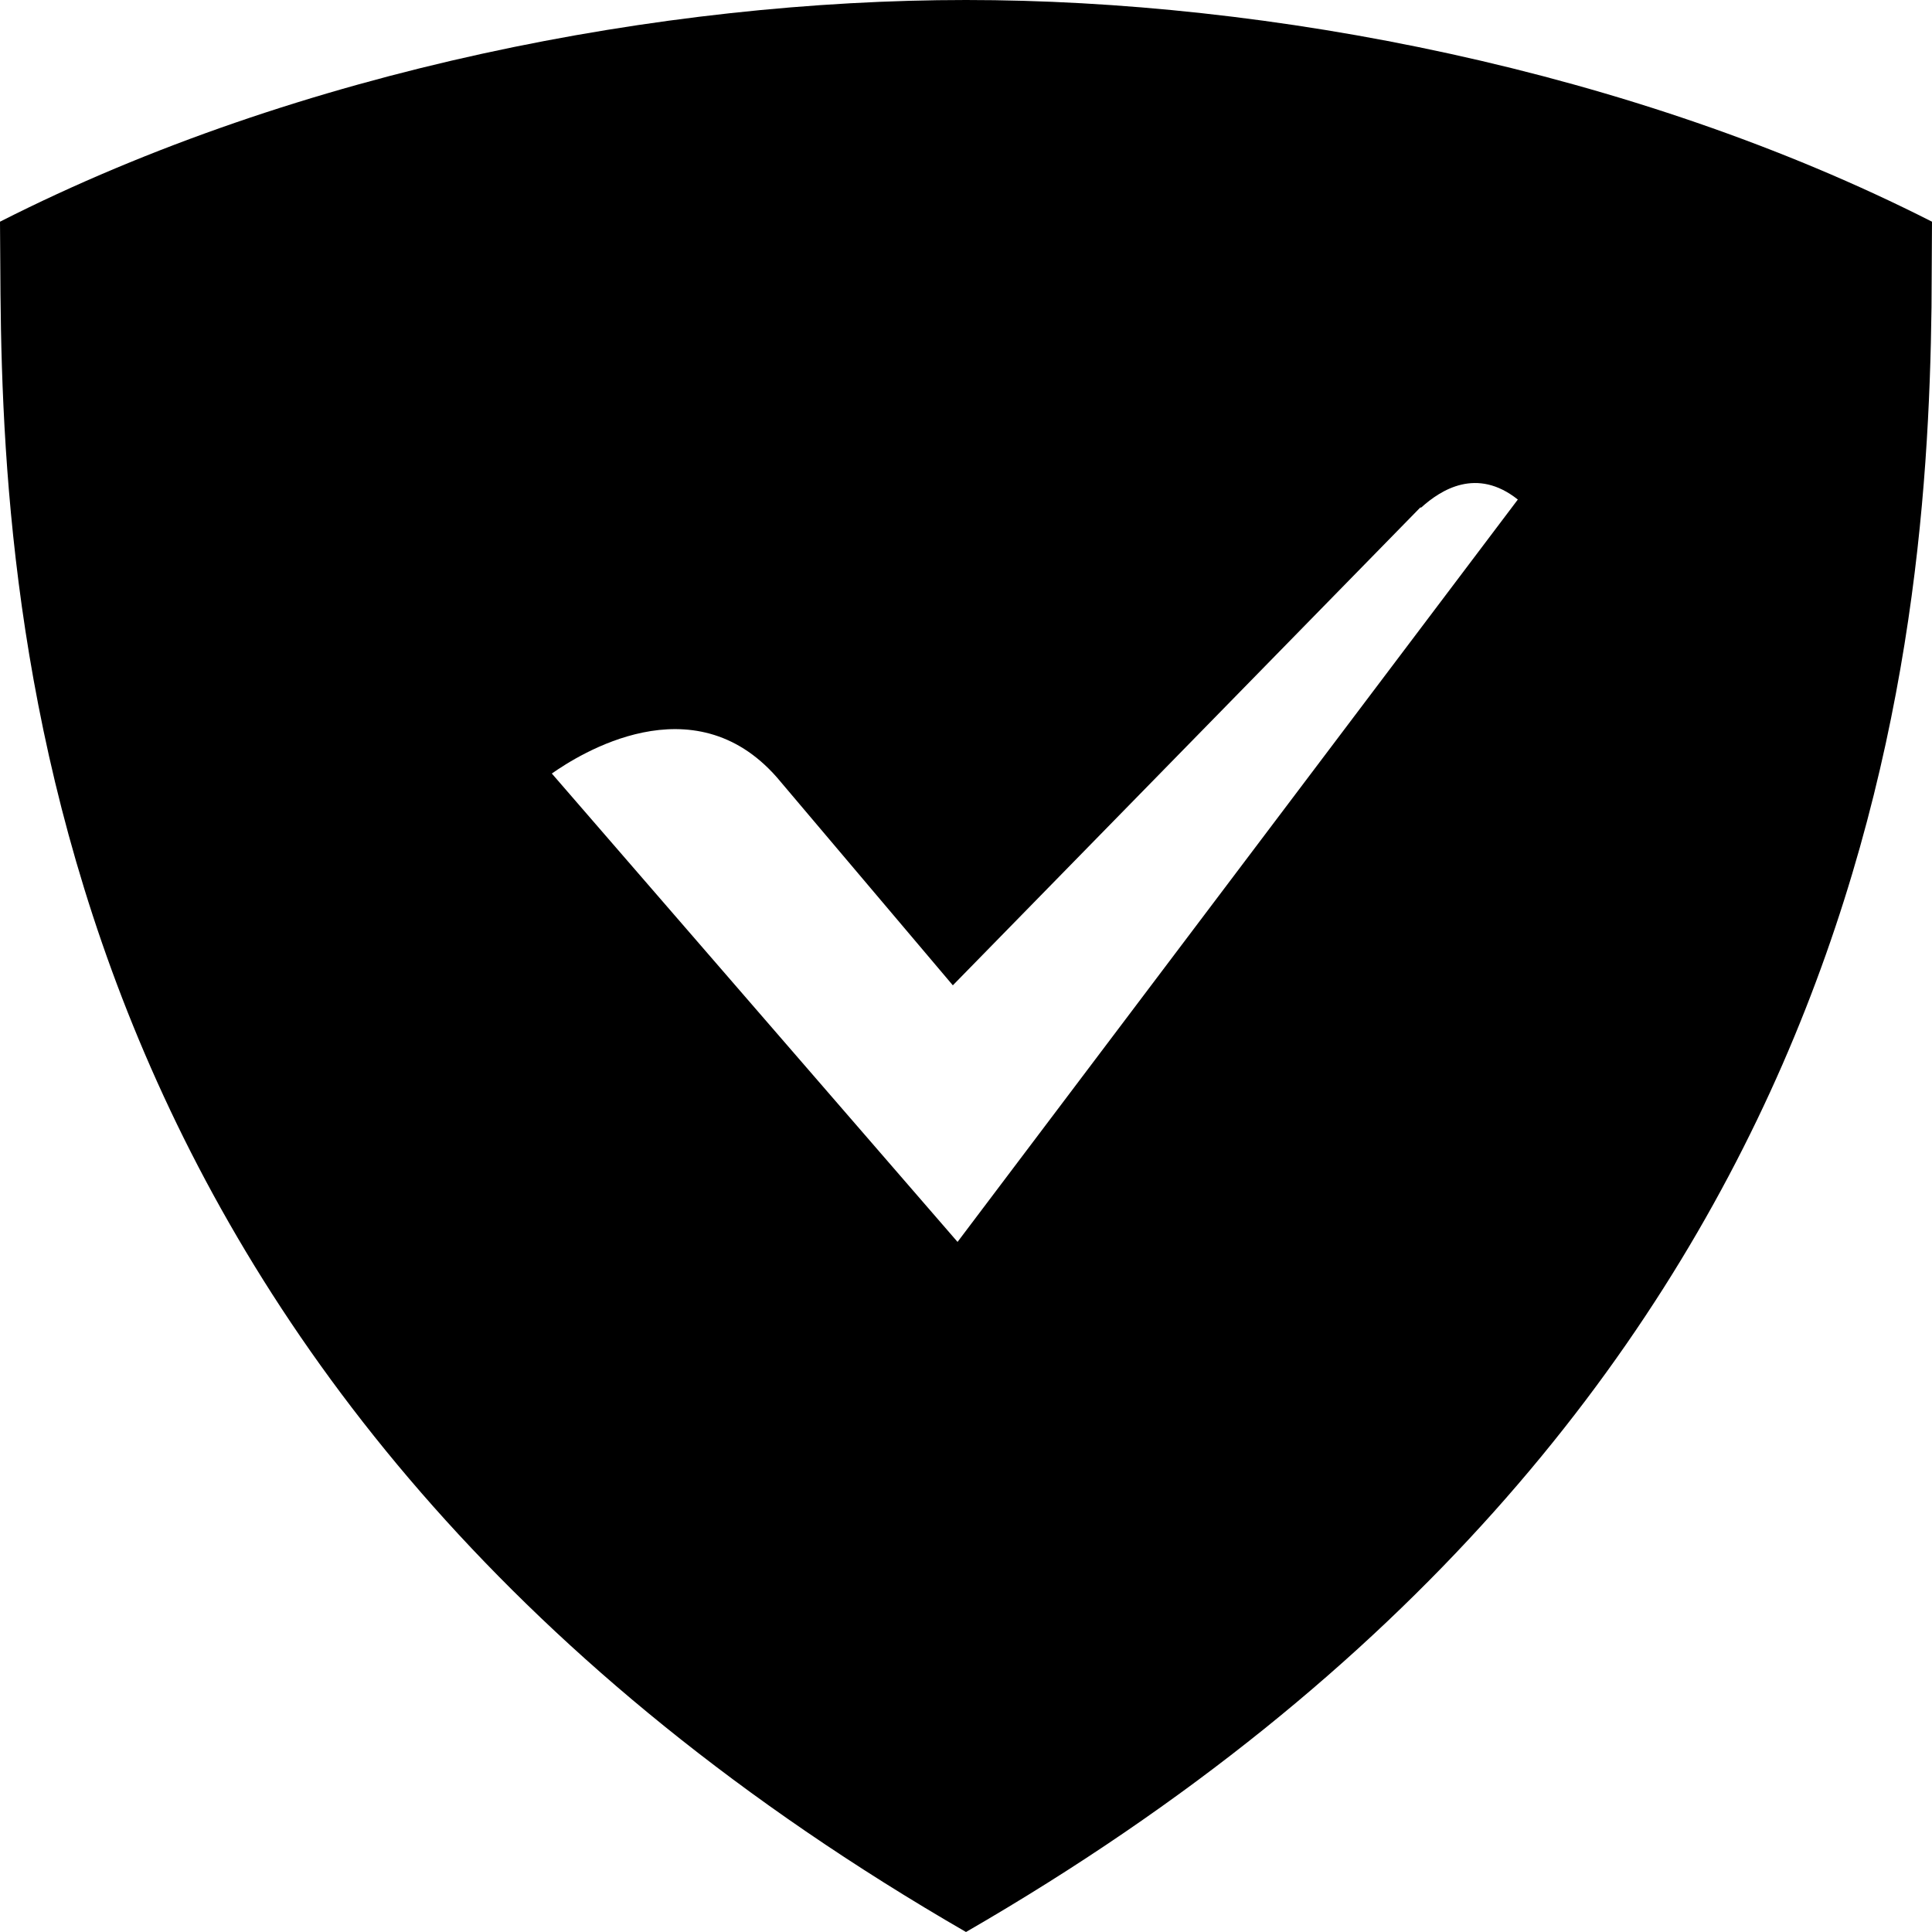
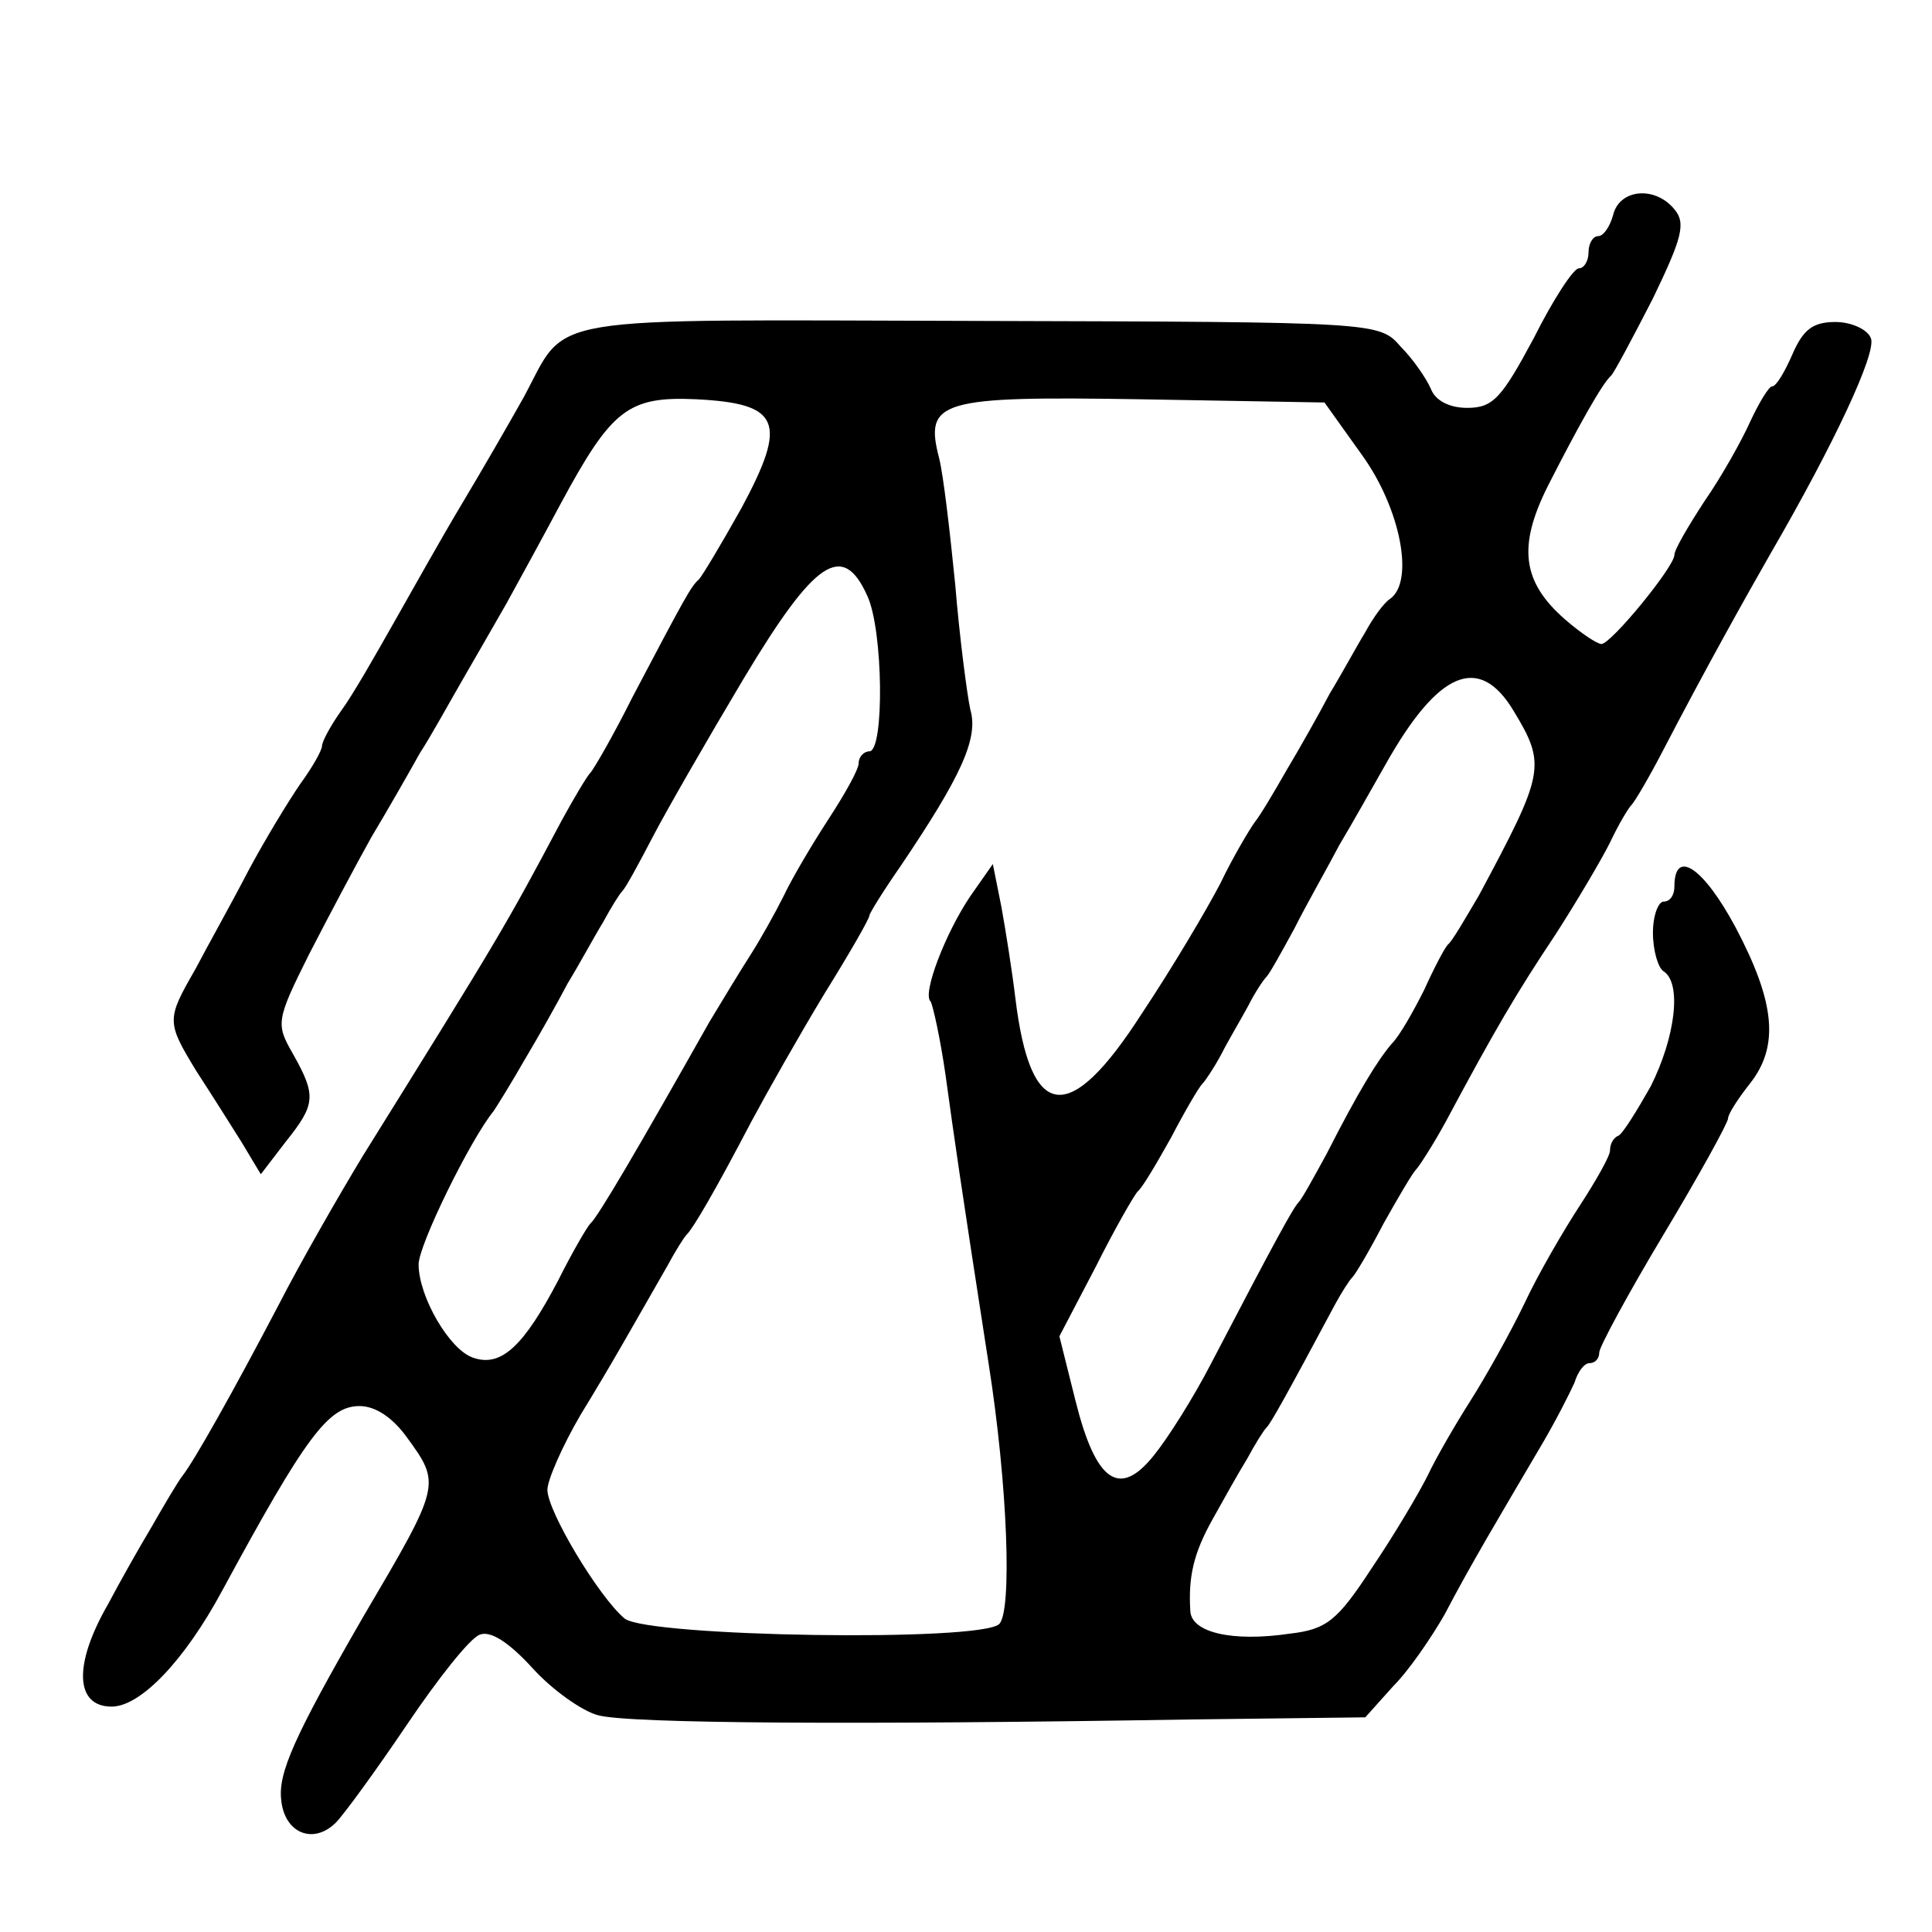
- <svg xmlns="http://www.w3.org/2000/svg" width="16pt" height="16pt" viewBox="0 0 16 16" version="1.1">
-   <g id="surface1">
-     <path style=" stroke:none;fill-rule:evenodd;fill:rgb(0%,0%,0%);fill-opacity:1;" d="M 8 0 C 10.5 0 13.516 0.574 16 1.836 L 15.996 2.543 C 15.957 5.605 15.41 11.719 8 16 C 0.5 11.668 0.031 5.461 0.004 2.434 L 0 1.836 C 2.484 0.574 5.5 0 8 0 Z M 11.77 4.203 L 11.762 4.203 L 7.891 8.16 L 6.434 6.438 C 5.738 5.645 4.793 6.25 4.57 6.406 L 7.93 10.285 L 12.57 4.137 C 12.23 3.867 11.934 4.055 11.77 4.203 Z M 11.77 4.203 " />
+ <svg xmlns="http://www.w3.org/2000/svg" version="1.0" width="180pt" height="180pt" viewBox="0 0 180 180" preserveAspectRatio="xMidYMid meet">
+   <g transform="translate(0,180) scale(0.1,-0.1)" fill="#000000" stroke="none">
+     <path d="M1503 1600 c-3 -11 -9 -20 -14 -20 -5 0 -9 -7 -9 -15 0 -8 -4 -15 -9 -15 -5 0 -24 -29 -42 -65 -30 -56 -38 -65 -62 -65 -17 0 -30 7 -34 18 -4 9 -16 27 -28 39 -20 23 -21 23 -394 24 -414 1 -381 7 -423 -71 -14 -25 -40 -70 -58 -100 -18 -30 -46 -80 -63 -110 -17 -30 -38 -67 -49 -82 -10 -14 -18 -29 -18 -33 0 -4 -9 -20 -20 -35 -11 -16 -33 -52 -49 -82 -15 -29 -38 -70 -49 -91 -27 -47 -27 -49 1 -95 13 -20 32 -50 42 -66 l18 -30 23 30 c28 35 29 43 7 82 -16 28 -16 31 15 93 18 35 44 84 58 109 15 25 35 60 45 78 11 17 28 48 39 67 11 19 30 52 42 73 11 20 34 62 50 92 48 89 63 101 127 98 78 -4 85 -21 42 -101 -19 -34 -37 -64 -40 -67 -7 -6 -12 -15 -62 -110 -18 -36 -36 -67 -39 -70 -3 -3 -15 -23 -27 -45 -52 -98 -58 -108 -185 -312 -23 -38 -58 -99 -78 -138 -43 -82 -79 -146 -90 -160 -4 -5 -17 -27 -29 -48 -12 -20 -30 -52 -40 -71 -33 -57 -31 -96 3 -96 27 0 68 43 103 108 78 144 99 172 128 172 15 0 31 -11 44 -29 32 -44 32 -44 -41 -168 -64 -111 -79 -145 -76 -170 3 -31 30 -42 51 -21 7 7 37 48 66 91 29 43 59 81 68 84 10 4 27 -7 49 -31 18 -20 46 -40 61 -44 28 -8 246 -9 551 -4 l164 2 26 29 c15 15 36 46 48 67 24 46 51 91 88 154 15 25 29 53 33 62 3 10 9 18 14 18 5 0 9 4 9 10 0 5 27 55 60 110 33 55 60 104 60 108 0 4 9 18 20 32 28 35 24 76 -13 146 -30 56 -57 74 -57 38 0 -8 -4 -14 -10 -14 -5 0 -10 -13 -10 -29 0 -17 5 -33 10 -36 17 -11 11 -61 -12 -107 -13 -23 -26 -44 -30 -46 -5 -2 -8 -8 -8 -14 0 -5 -13 -28 -28 -51 -15 -23 -39 -64 -52 -92 -13 -27 -36 -68 -50 -90 -14 -22 -32 -53 -40 -70 -8 -16 -31 -55 -52 -86 -32 -49 -42 -57 -76 -61 -54 -8 -92 1 -93 21 -2 32 3 54 21 86 10 18 24 43 32 56 7 13 15 26 18 29 4 4 18 29 64 115 6 11 13 22 16 25 3 3 16 25 29 50 14 25 27 47 30 50 3 3 16 23 28 45 46 86 66 120 102 174 20 31 43 70 51 86 8 17 17 32 20 35 3 3 16 25 29 50 40 77 77 143 101 185 58 100 99 187 93 200 -3 8 -18 15 -33 15 -21 0 -30 -7 -40 -30 -7 -16 -15 -30 -19 -30 -3 0 -12 -15 -20 -32 -8 -18 -27 -52 -43 -75 -15 -23 -28 -45 -28 -50 0 -11 -59 -83 -68 -83 -4 0 -19 10 -34 23 -40 35 -44 68 -16 124 29 57 51 96 59 103 3 3 20 35 39 72 27 56 31 70 20 83 -18 22 -51 19 -57 -5z m-234 -224 c36 -50 49 -118 26 -134 -6 -4 -16 -18 -23 -31 -8 -13 -22 -39 -33 -57 -10 -19 -28 -51 -40 -71 -12 -21 -25 -43 -30 -49 -5 -7 -20 -32 -32 -57 -13 -25 -45 -79 -73 -121 -68 -106 -104 -101 -118 14 -3 25 -9 63 -13 85 l-8 40 -21 -30 c-23 -34 -45 -91 -37 -98 2 -3 9 -34 14 -69 8 -58 13 -94 40 -268 18 -114 22 -231 10 -243 -17 -17 -327 -12 -349 5 -24 20 -72 100 -72 120 0 9 14 41 31 70 30 49 46 78 81 139 7 13 15 26 18 29 6 6 26 40 60 105 15 28 45 81 68 119 23 37 42 70 42 73 0 2 13 23 29 46 56 83 73 119 65 146 -3 14 -10 67 -14 116 -5 50 -11 102 -15 118 -14 54 0 58 188 55 l171 -3 35 -49z m-461 -131 c15 -32 16 -145 2 -145 -5 0 -10 -5 -10 -11 0 -6 -13 -29 -28 -52 -15 -23 -34 -55 -42 -72 -8 -16 -22 -41 -31 -55 -9 -14 -26 -42 -38 -62 -66 -117 -104 -182 -111 -188 -3 -3 -17 -27 -30 -53 -32 -61 -53 -81 -79 -72 -22 7 -51 57 -51 87 0 18 48 116 70 143 4 6 17 27 29 48 12 20 30 52 40 71 11 18 25 44 33 57 7 13 15 26 18 29 3 3 15 25 28 50 13 25 51 91 85 148 66 110 92 128 115 77z m602 -107 c31 -51 29 -58 -32 -172 -13 -22 -25 -43 -29 -46 -3 -3 -13 -22 -22 -42 -10 -20 -23 -43 -30 -50 -13 -15 -31 -44 -61 -103 -12 -22 -23 -42 -26 -45 -5 -5 -21 -34 -82 -151 -16 -31 -40 -69 -53 -85 -32 -40 -54 -25 -73 51 l-15 60 34 65 c18 36 36 67 39 70 4 3 17 25 31 50 13 25 26 47 29 50 3 3 11 15 18 28 6 12 18 32 25 45 6 12 14 24 17 27 3 3 14 23 26 45 11 22 31 57 42 78 12 20 31 54 43 75 49 87 87 103 119 50z" />
  </g>
</svg>
